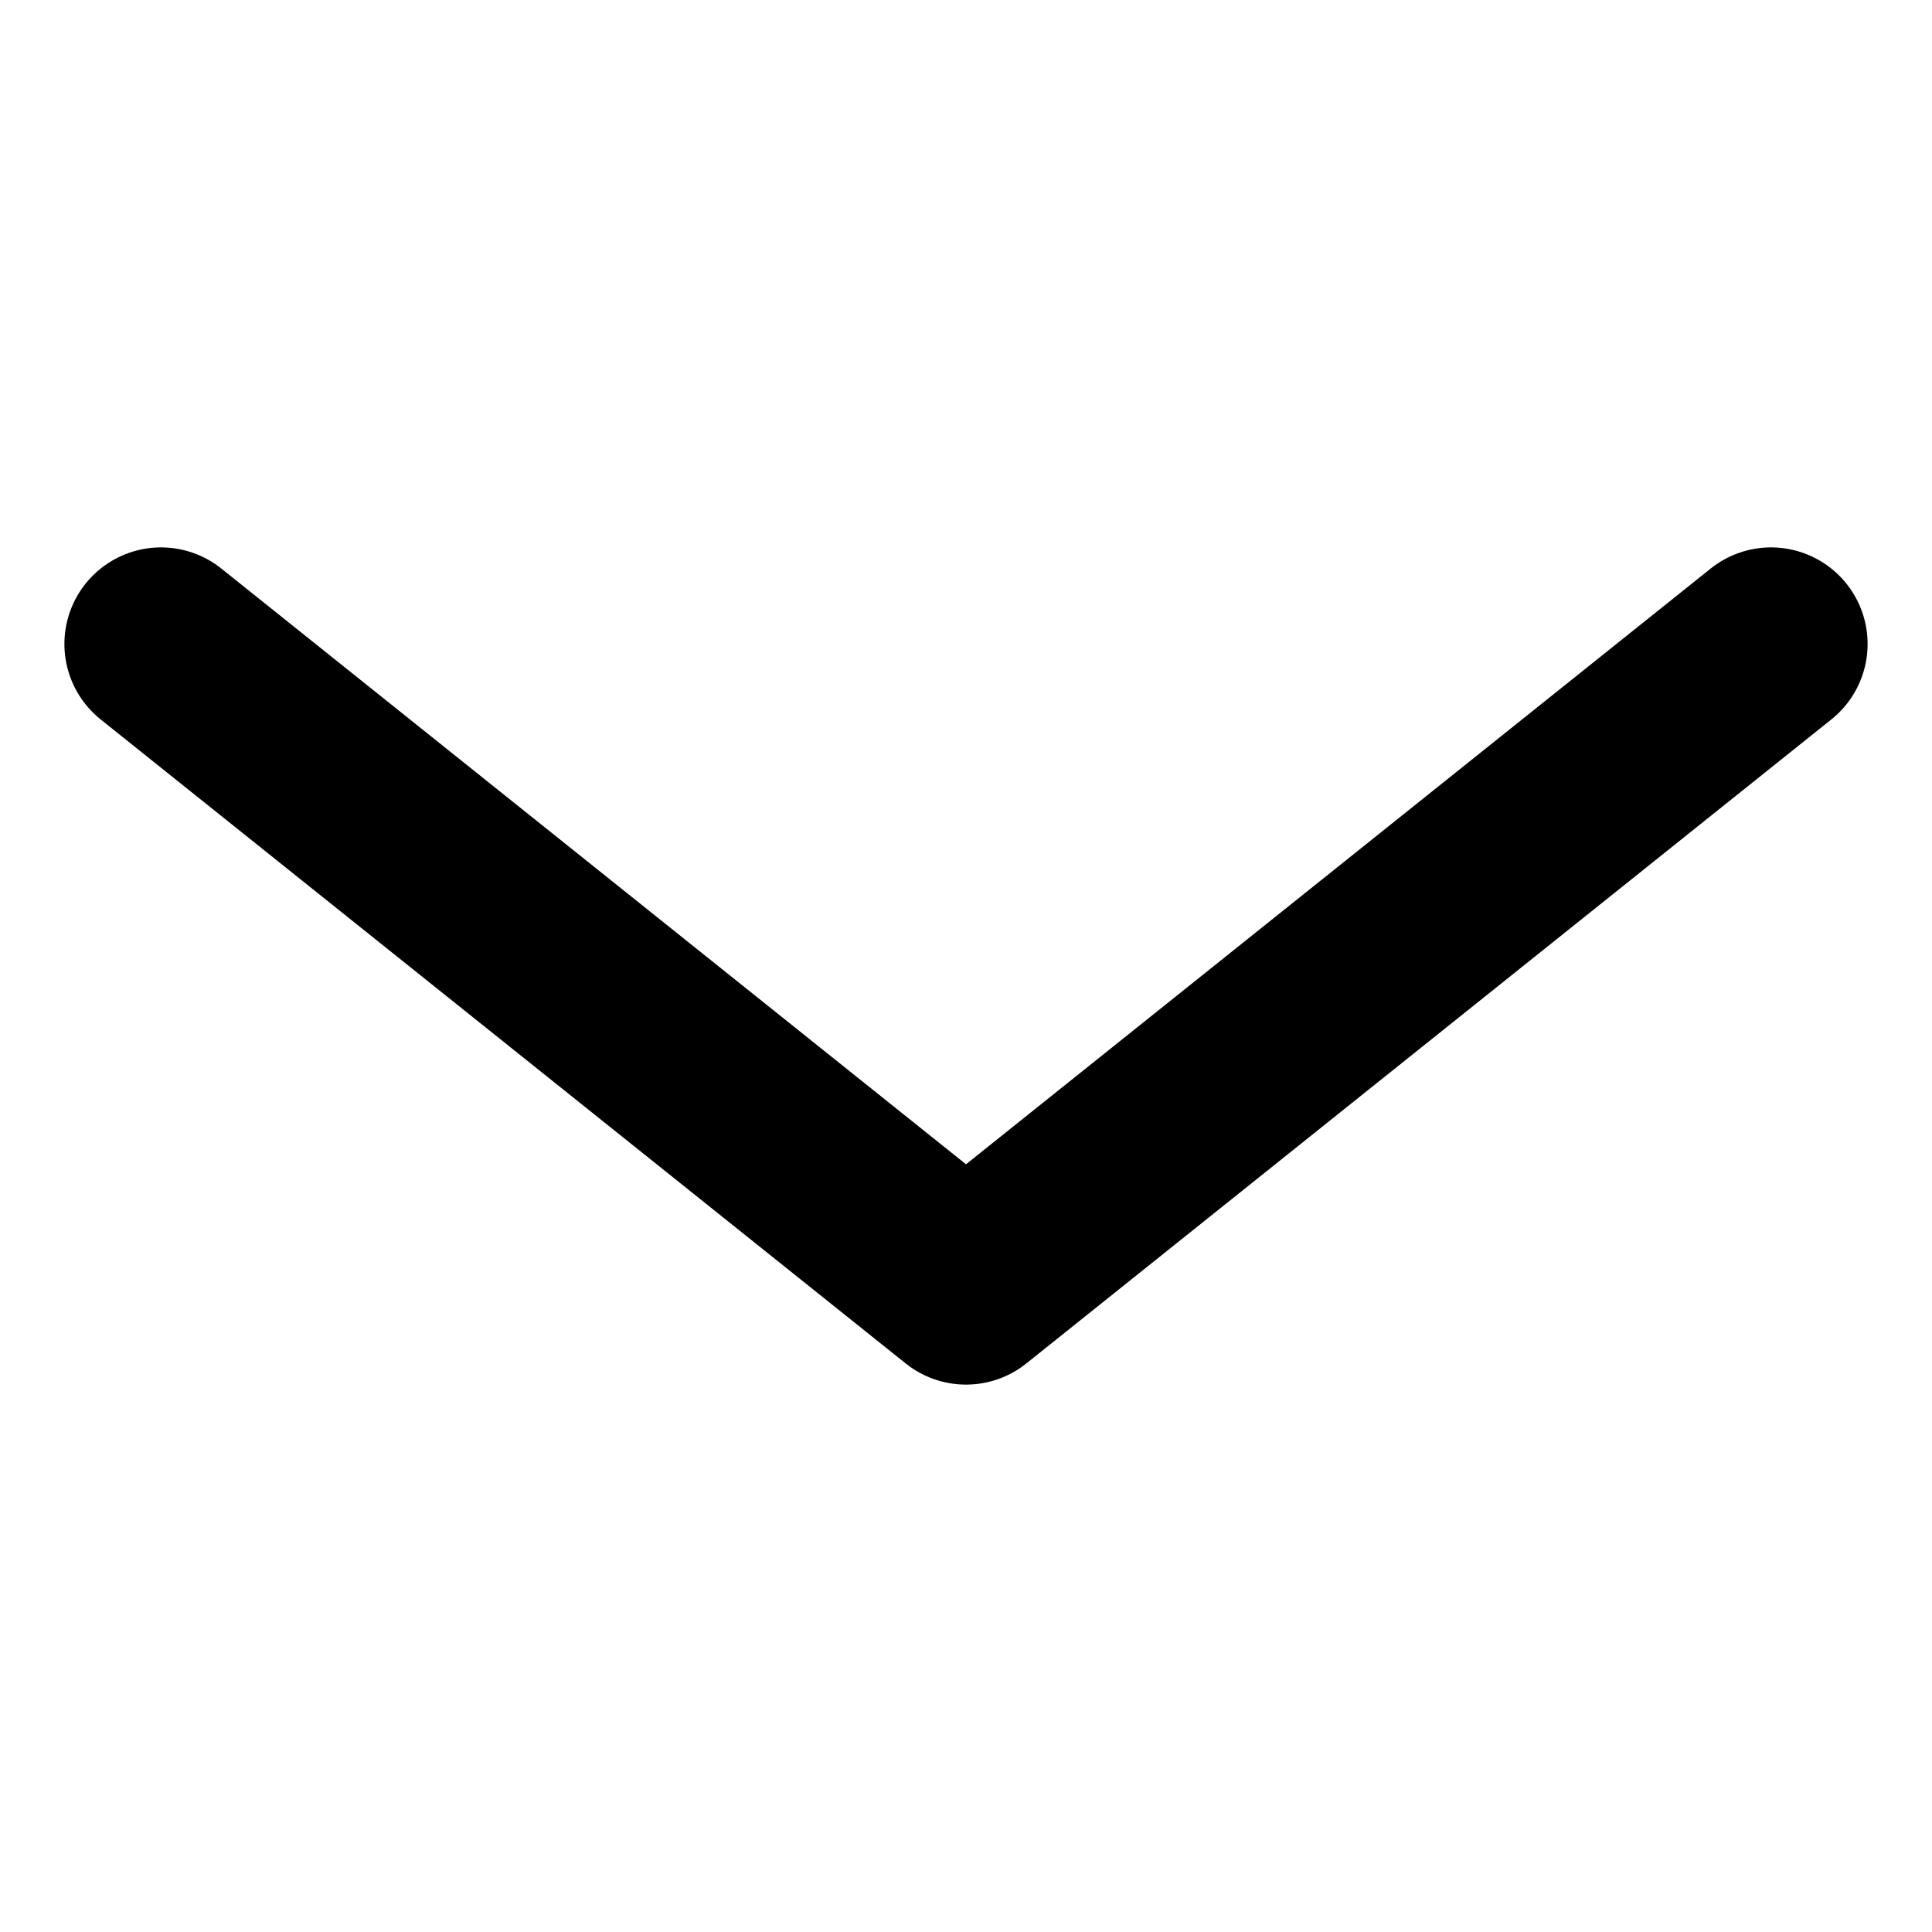
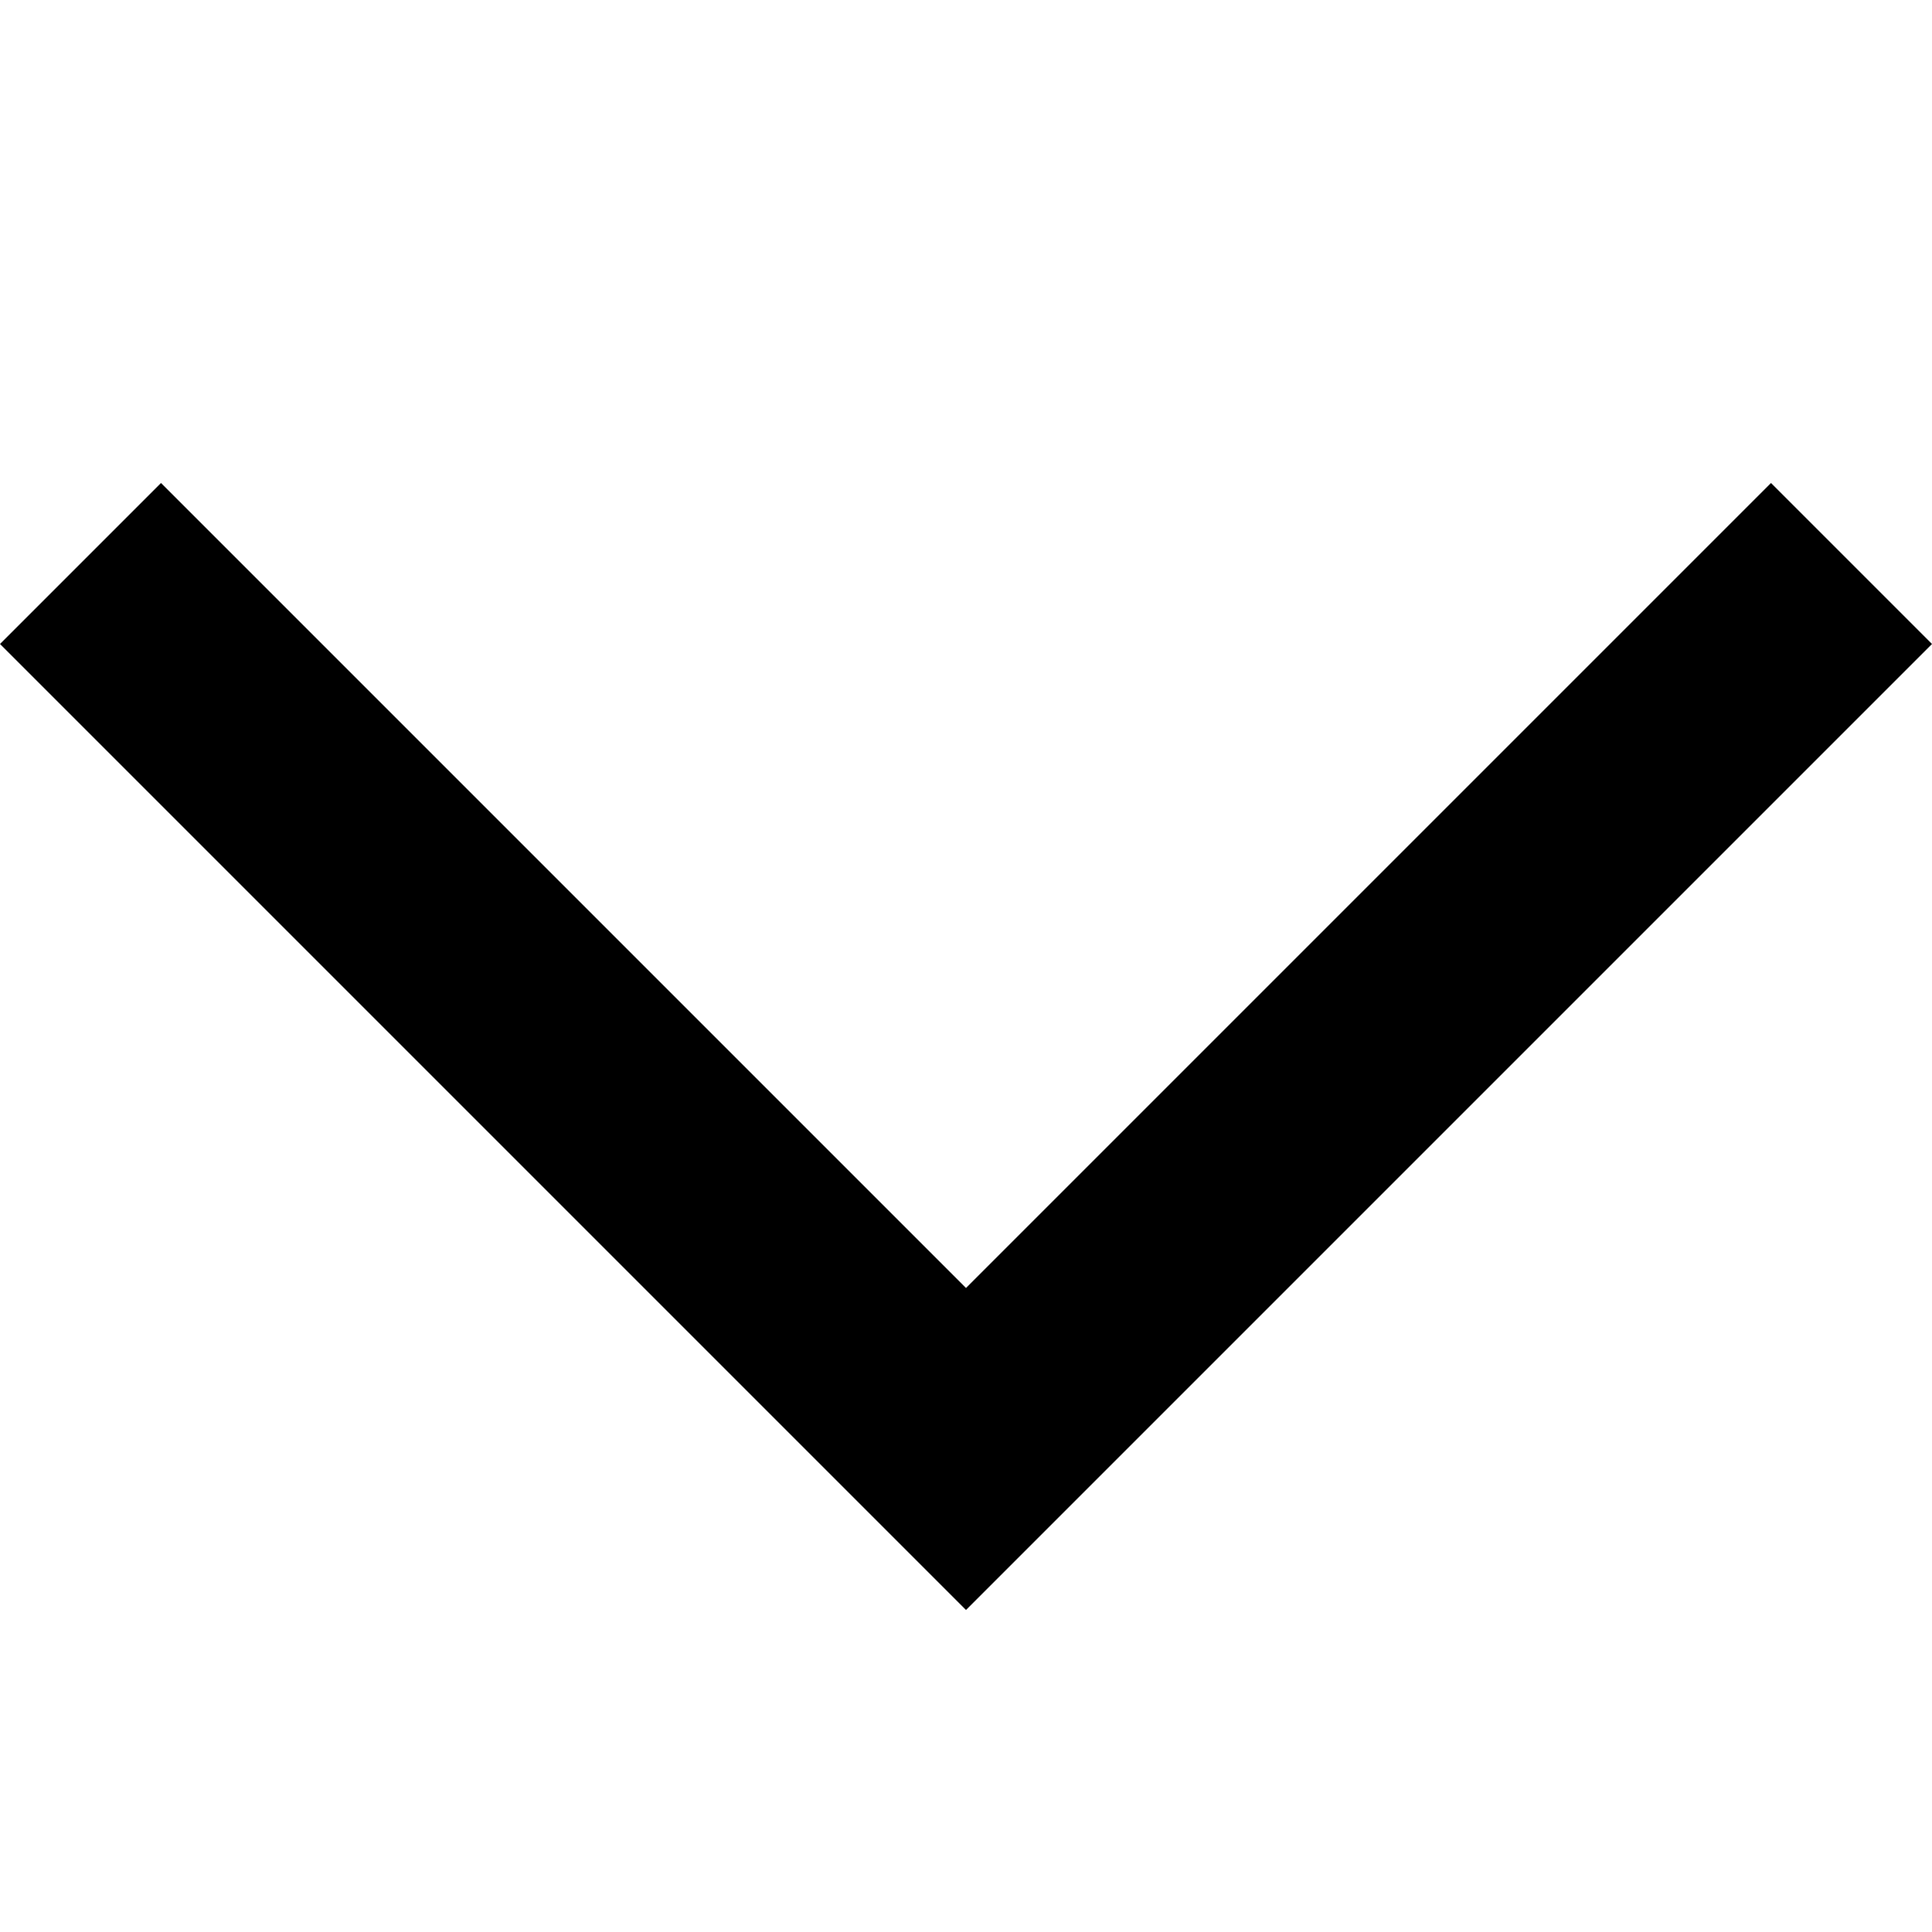
<svg xmlns="http://www.w3.org/2000/svg" width="12" height="12" viewBox="0 0 12 12" fill="none">
-   <path d="M11 4 6 8 1 4" stroke="currentColor" stroke-width="1.2" stroke-linecap="round" stroke-linejoin="round" />
+   <path fill-rule="evenodd" clip-rule="evenodd" d="M1 3L6 8L11 3L12 4L6 10L-4.37114e-08 4L1 3Z" fill="currentColor" />
</svg>
